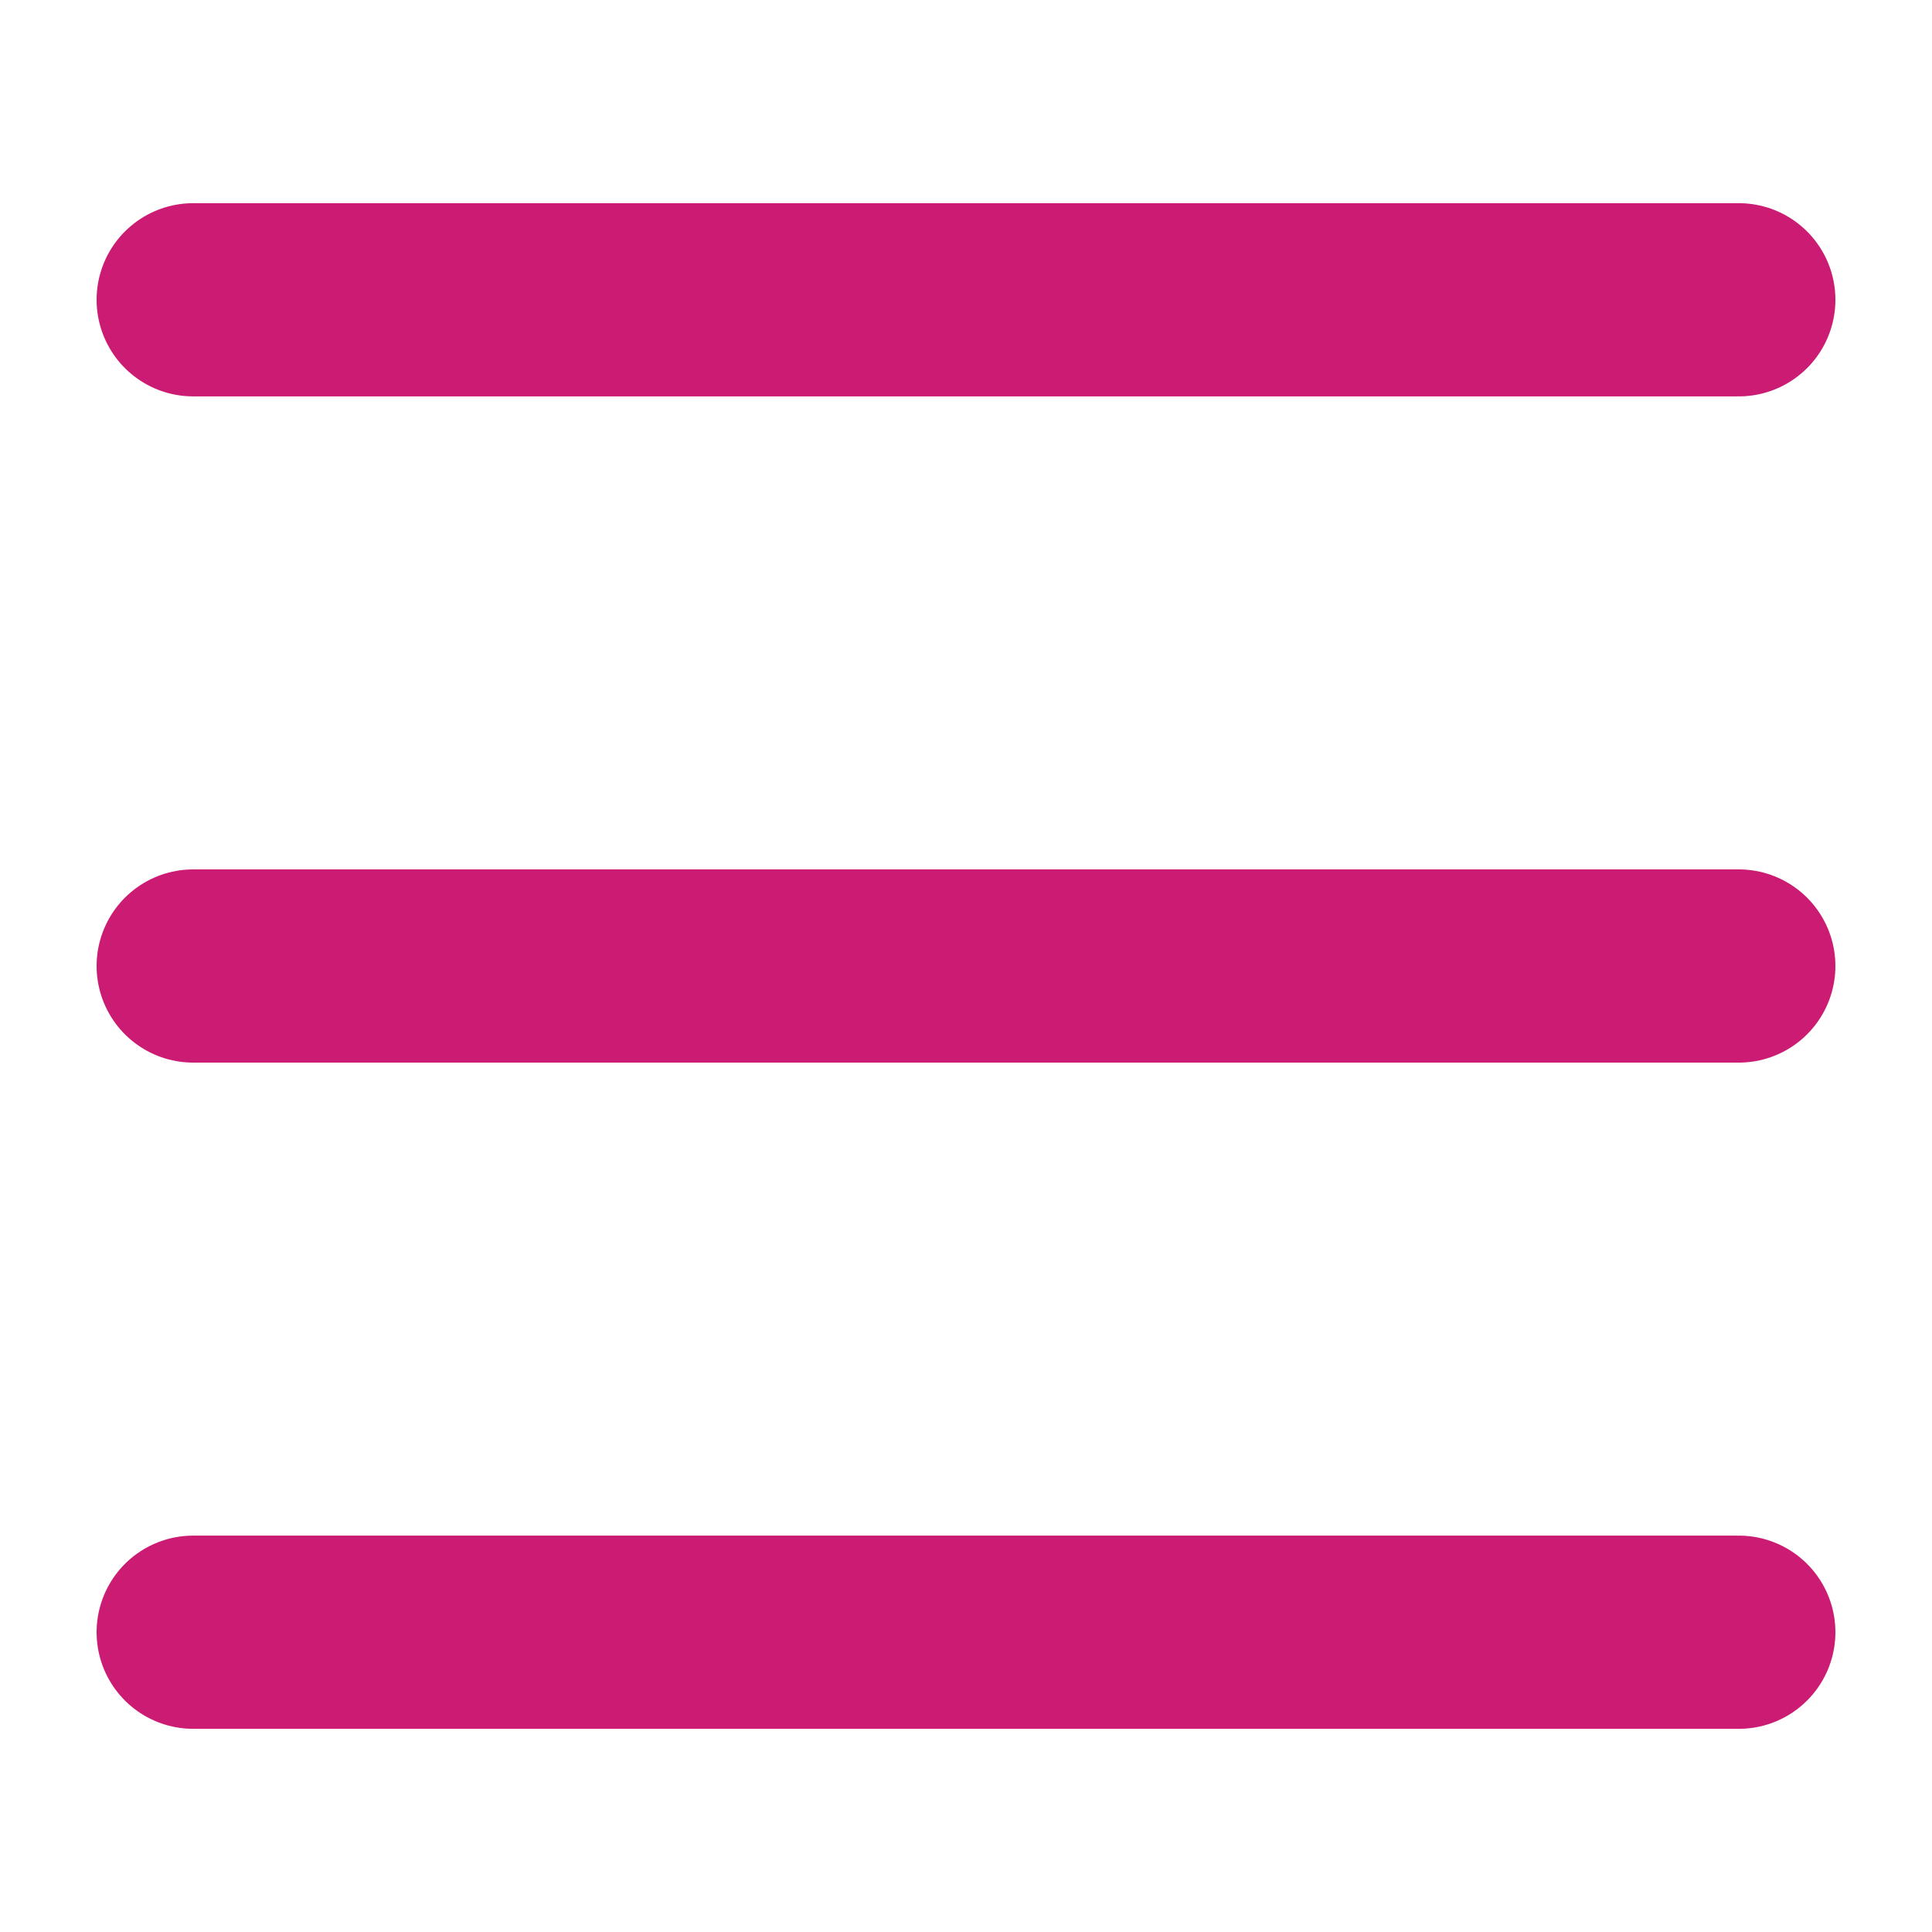
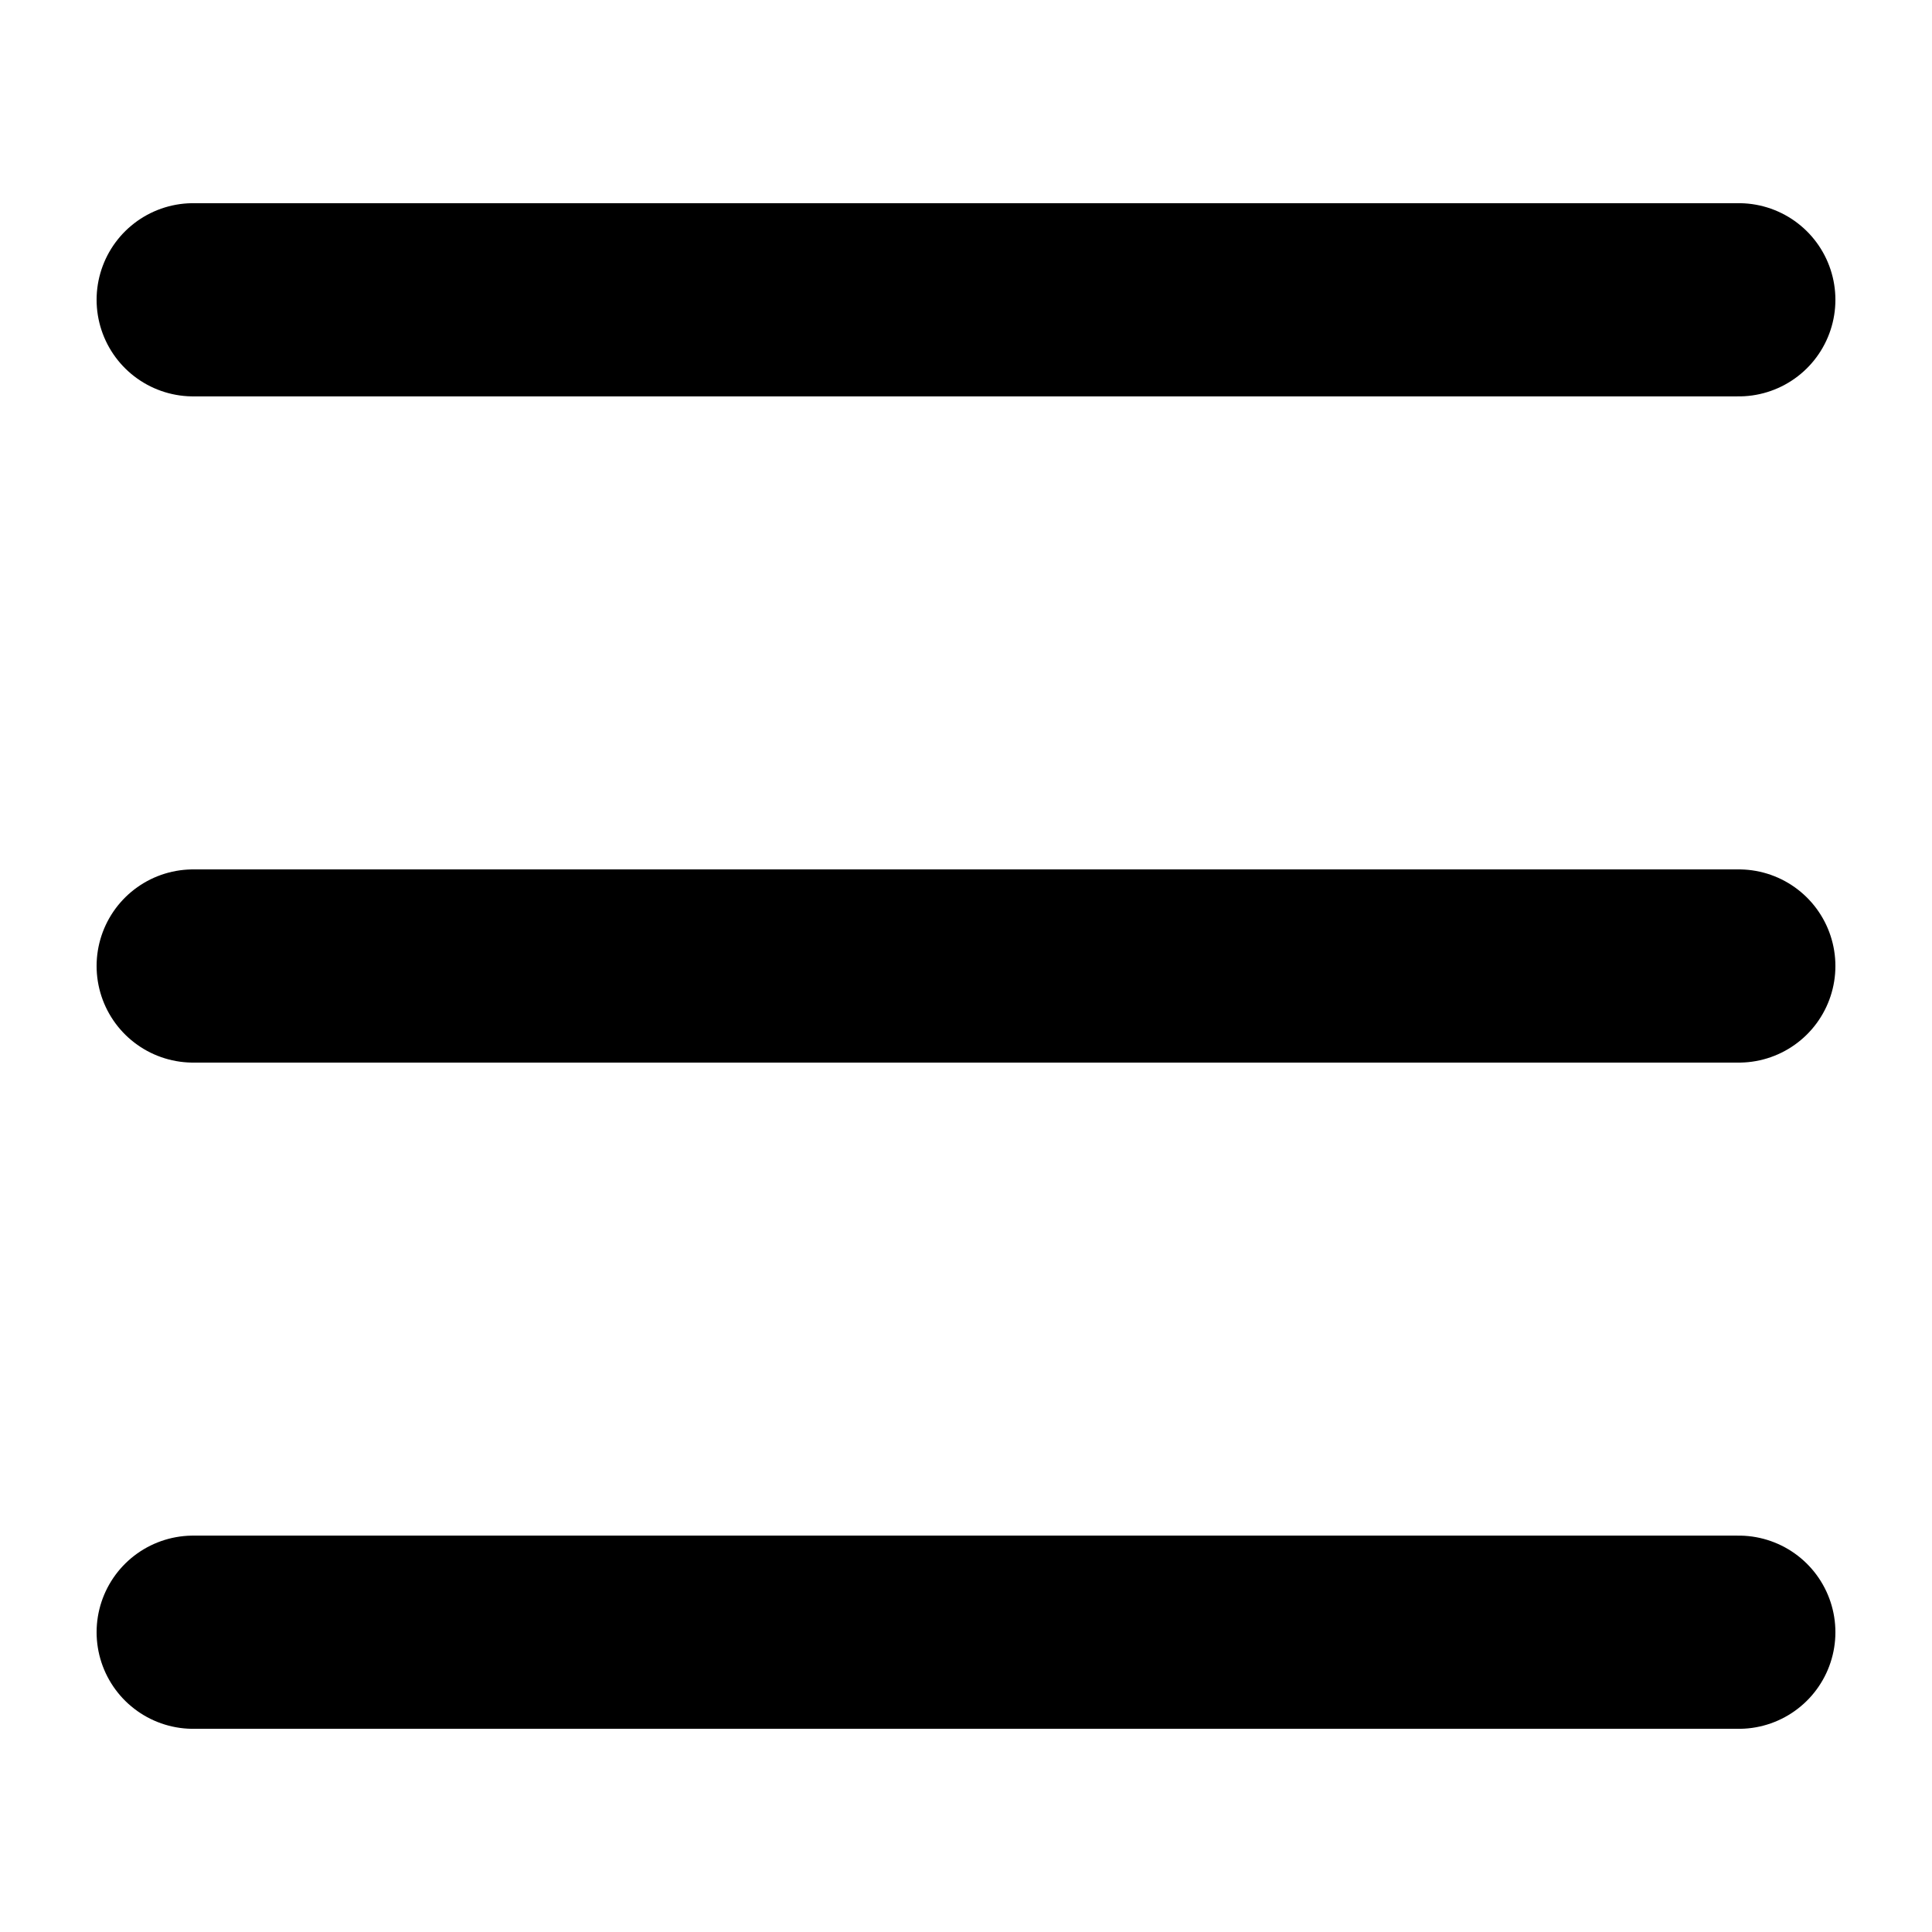
<svg xmlns="http://www.w3.org/2000/svg" width="24" height="24" viewBox="0 0 24 24" fill="none">
-   <path d="M2.4 3.724H21.6" stroke="#CC1B73" stroke-width="2.4" stroke-linecap="round" stroke-linejoin="round" />
-   <path d="M2.4 20.276H21.6" stroke="#CC1B73" stroke-width="2.4" stroke-linecap="round" stroke-linejoin="round" />
-   <path d="M2.4 12H21.6" stroke="#CC1B73" stroke-width="2.4" stroke-linecap="round" stroke-linejoin="round" />
+   <path d="M2.4 3.724H21.6" stroke="currentColor" stroke-width="2.4" stroke-linecap="round" stroke-linejoin="round" />
+   <path d="M2.4 20.276H21.6" stroke="currentColor" stroke-width="2.4" stroke-linecap="round" stroke-linejoin="round" />
+   <path d="M2.4 12H21.6" stroke="currentColor" stroke-width="2.4" stroke-linecap="round" stroke-linejoin="round" />
</svg>
